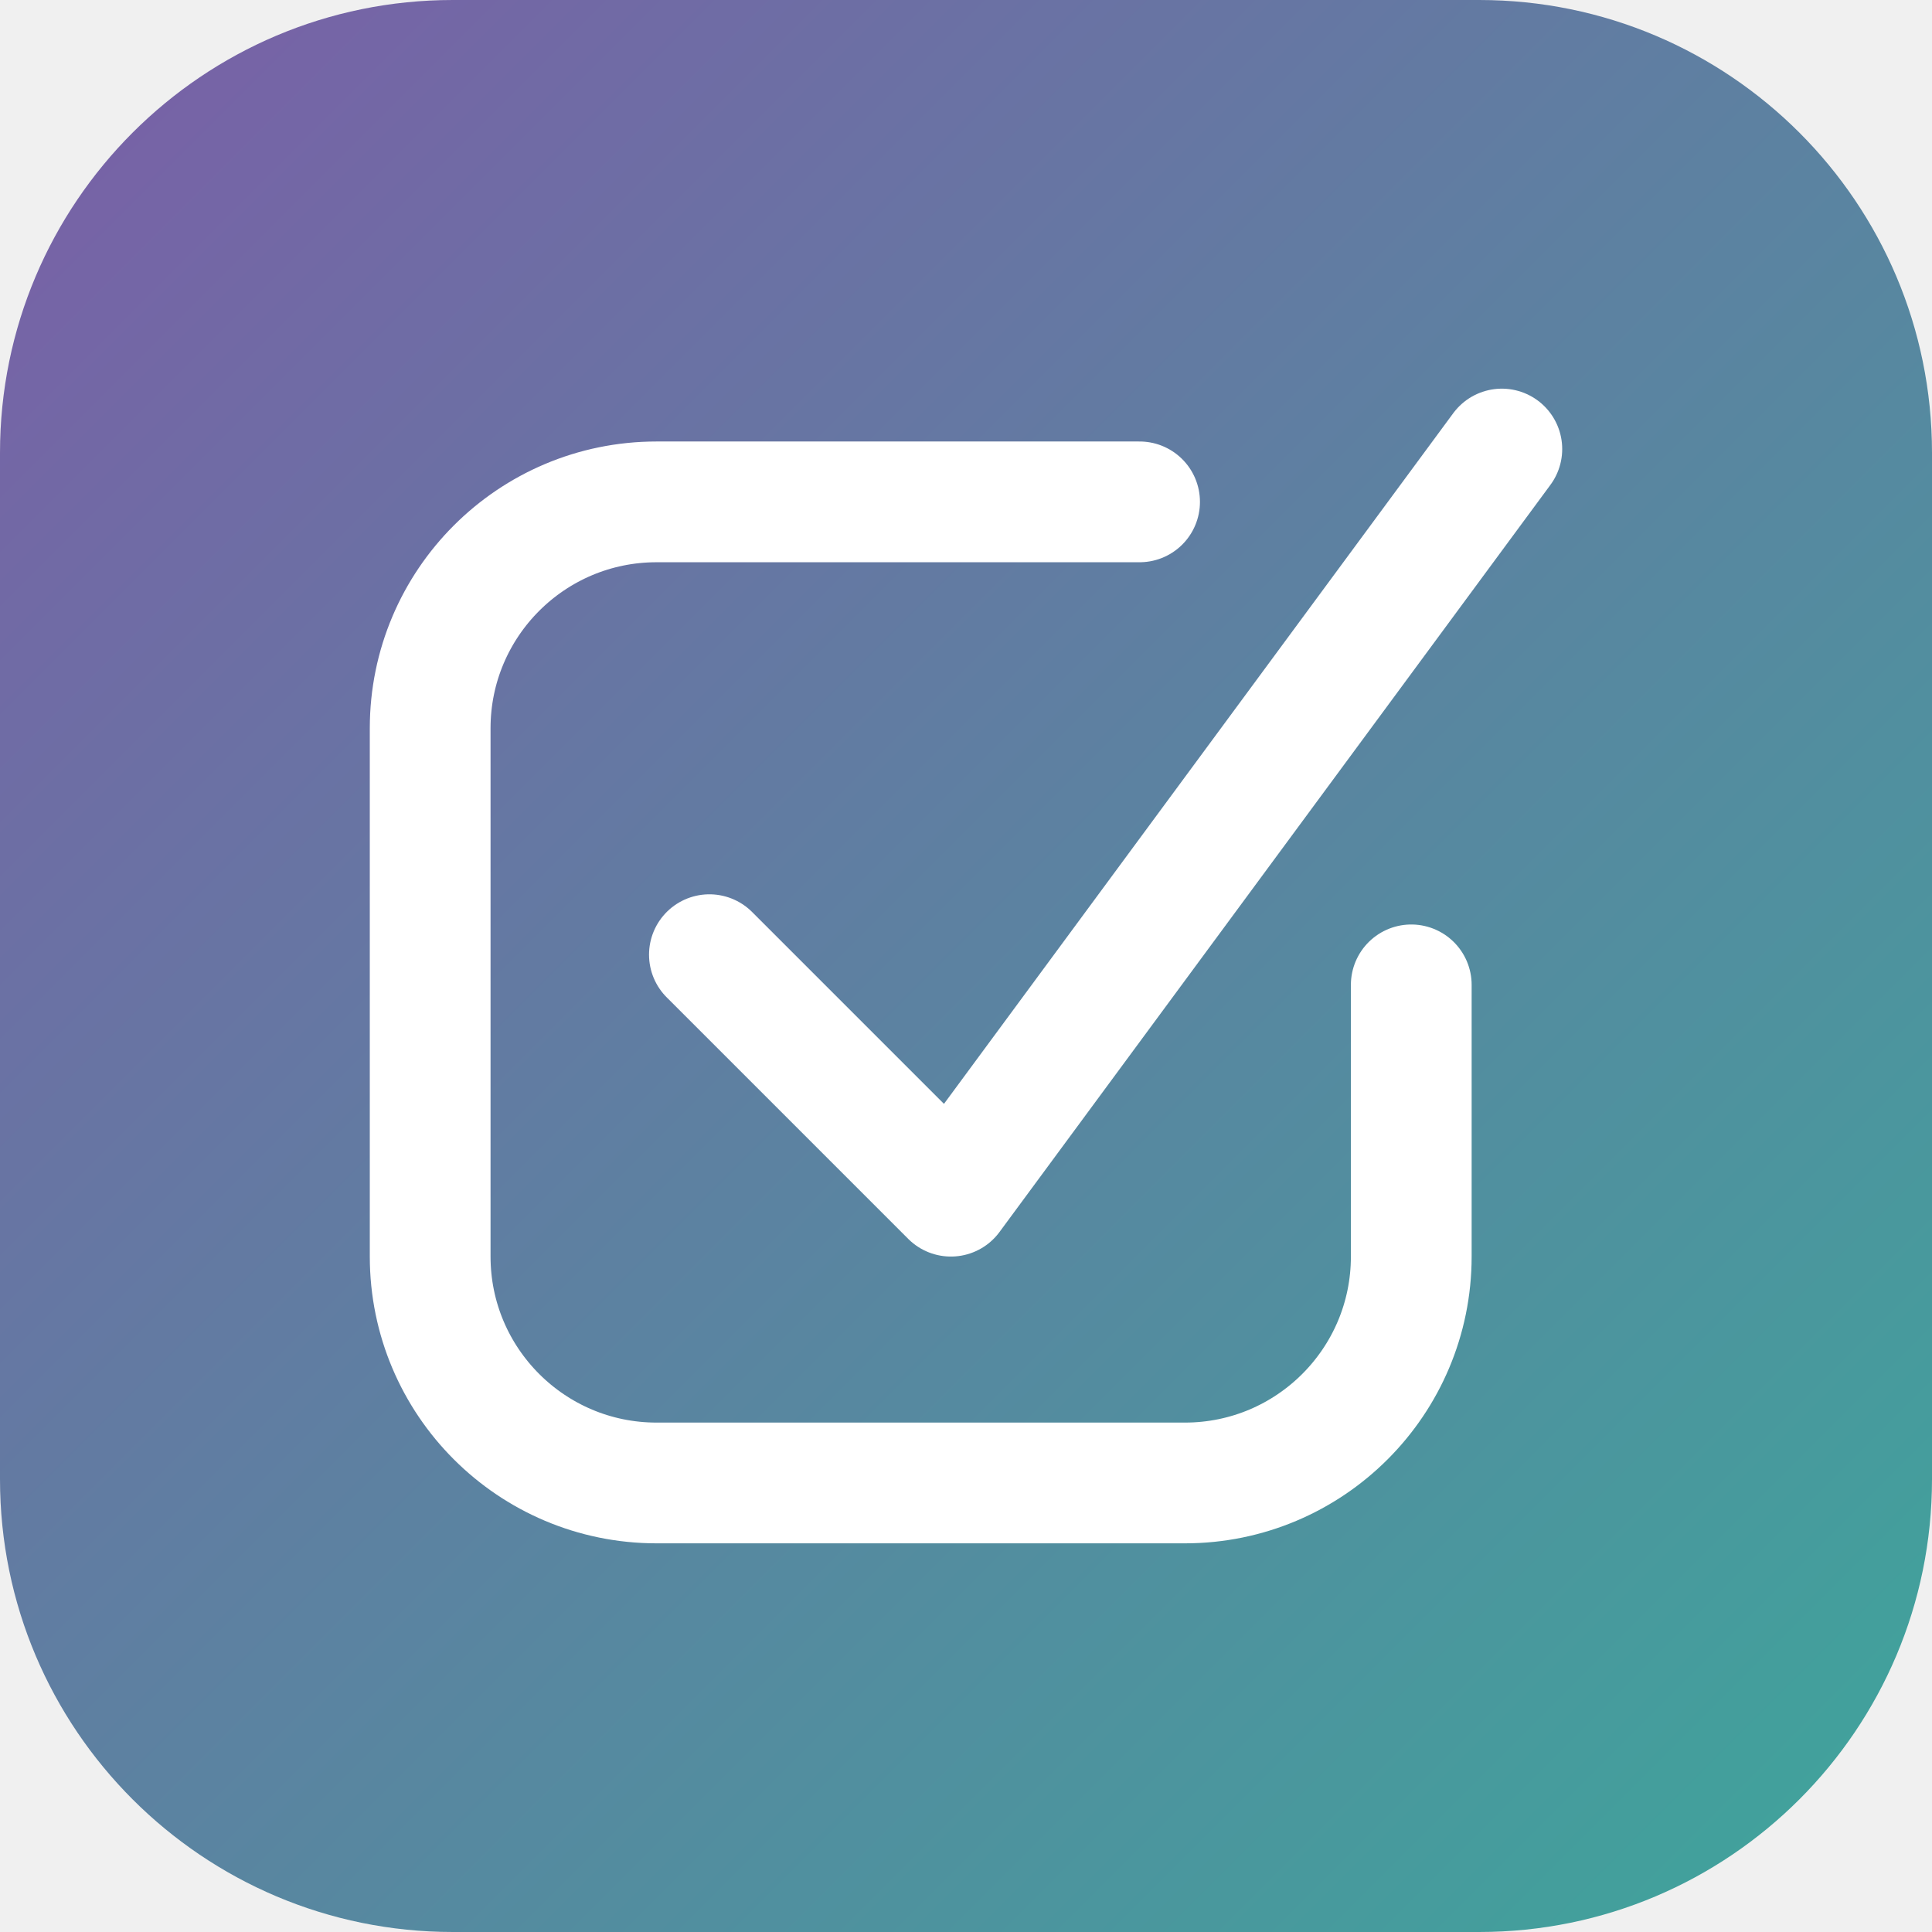
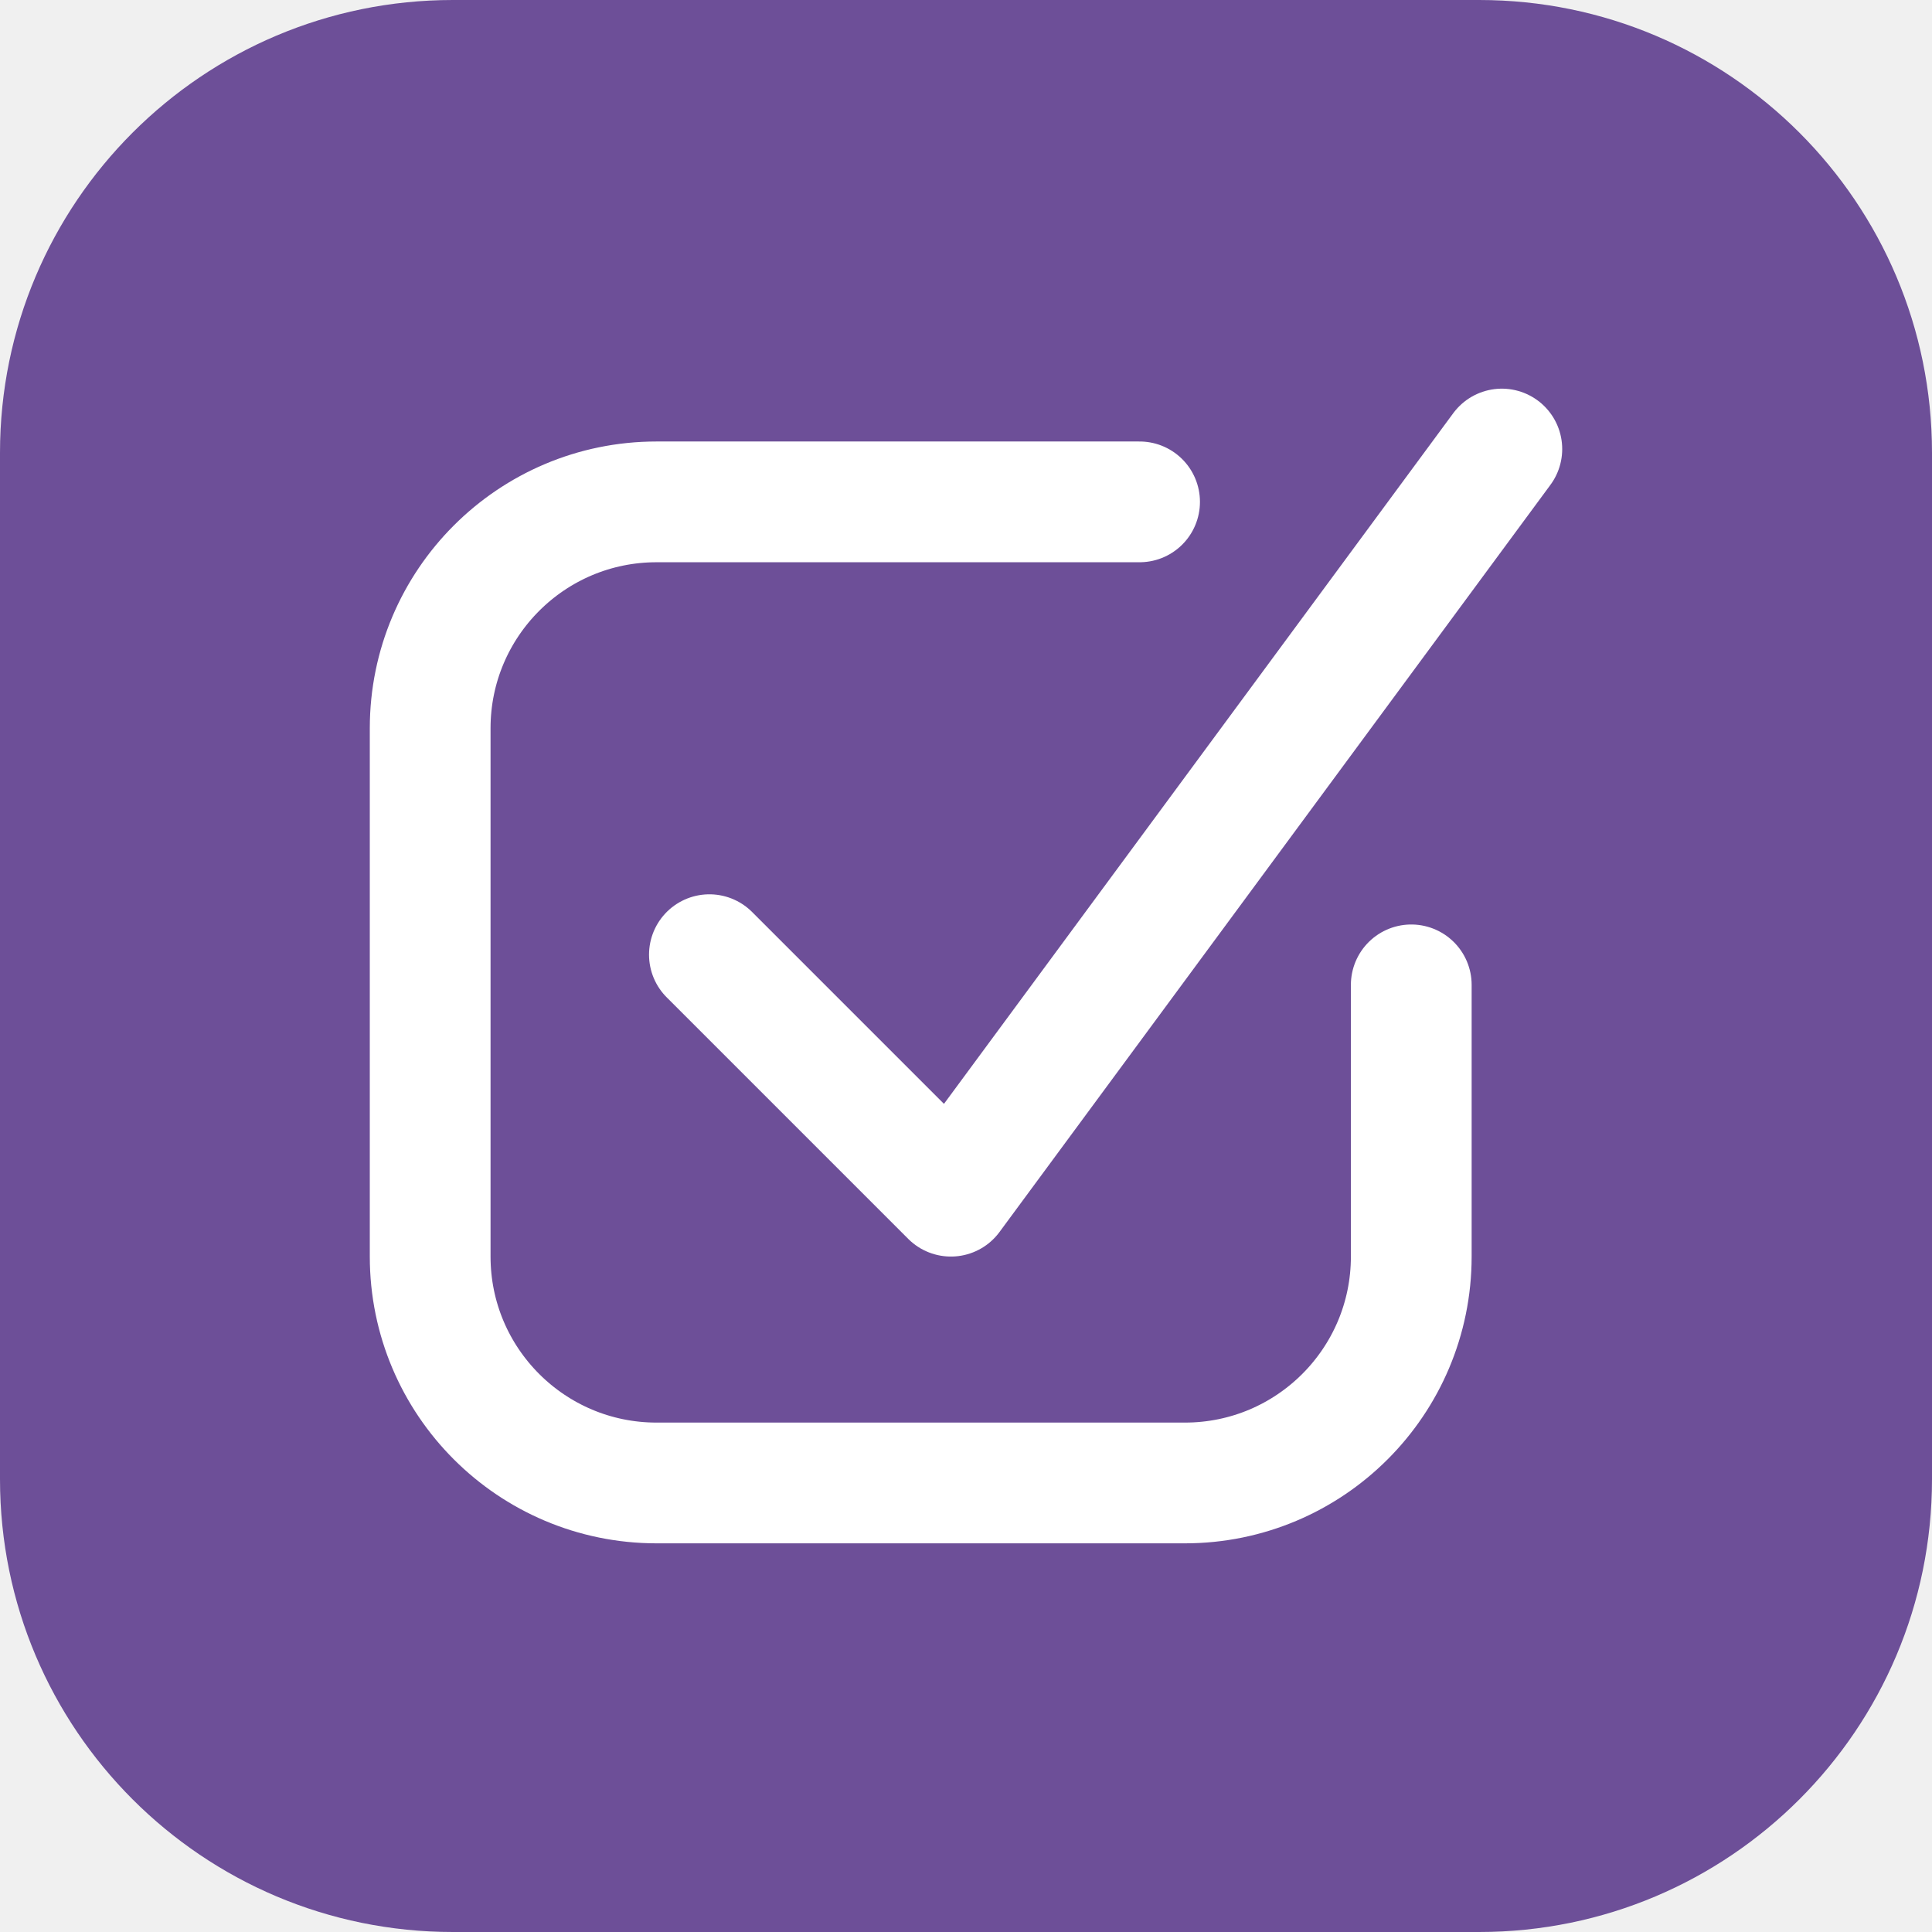
<svg xmlns="http://www.w3.org/2000/svg" viewBox="0 0 512 512">
-   <defs>
-     <linearGradient id="bg" x1="0" y1="0" x2="1" y2="1">
-       <stop offset="0" stop-color="#7B5EA7" />
-       <stop offset="1" stop-color="#3DA69B" />
-     </linearGradient>
-   </defs>
-   <rect width="512" height="512" rx="120" fill="url(#bg)" />
+   <rect width="512" height="512" rx="120" fill="#6D4F98" />
  <g fill="none" stroke="#fff" stroke-width="32" stroke-linecap="round" stroke-linejoin="round" transform="translate(2, -19)">
    <path d="M300 152 H172 A60 60 0 0 0 112 212 V352 A60 60 0 0 0 172 412 H312 A60 60 0 0 0 372 352 V280" />
    <path d="M186 272 L250 336 L396 138" />
  </g>
</svg>
